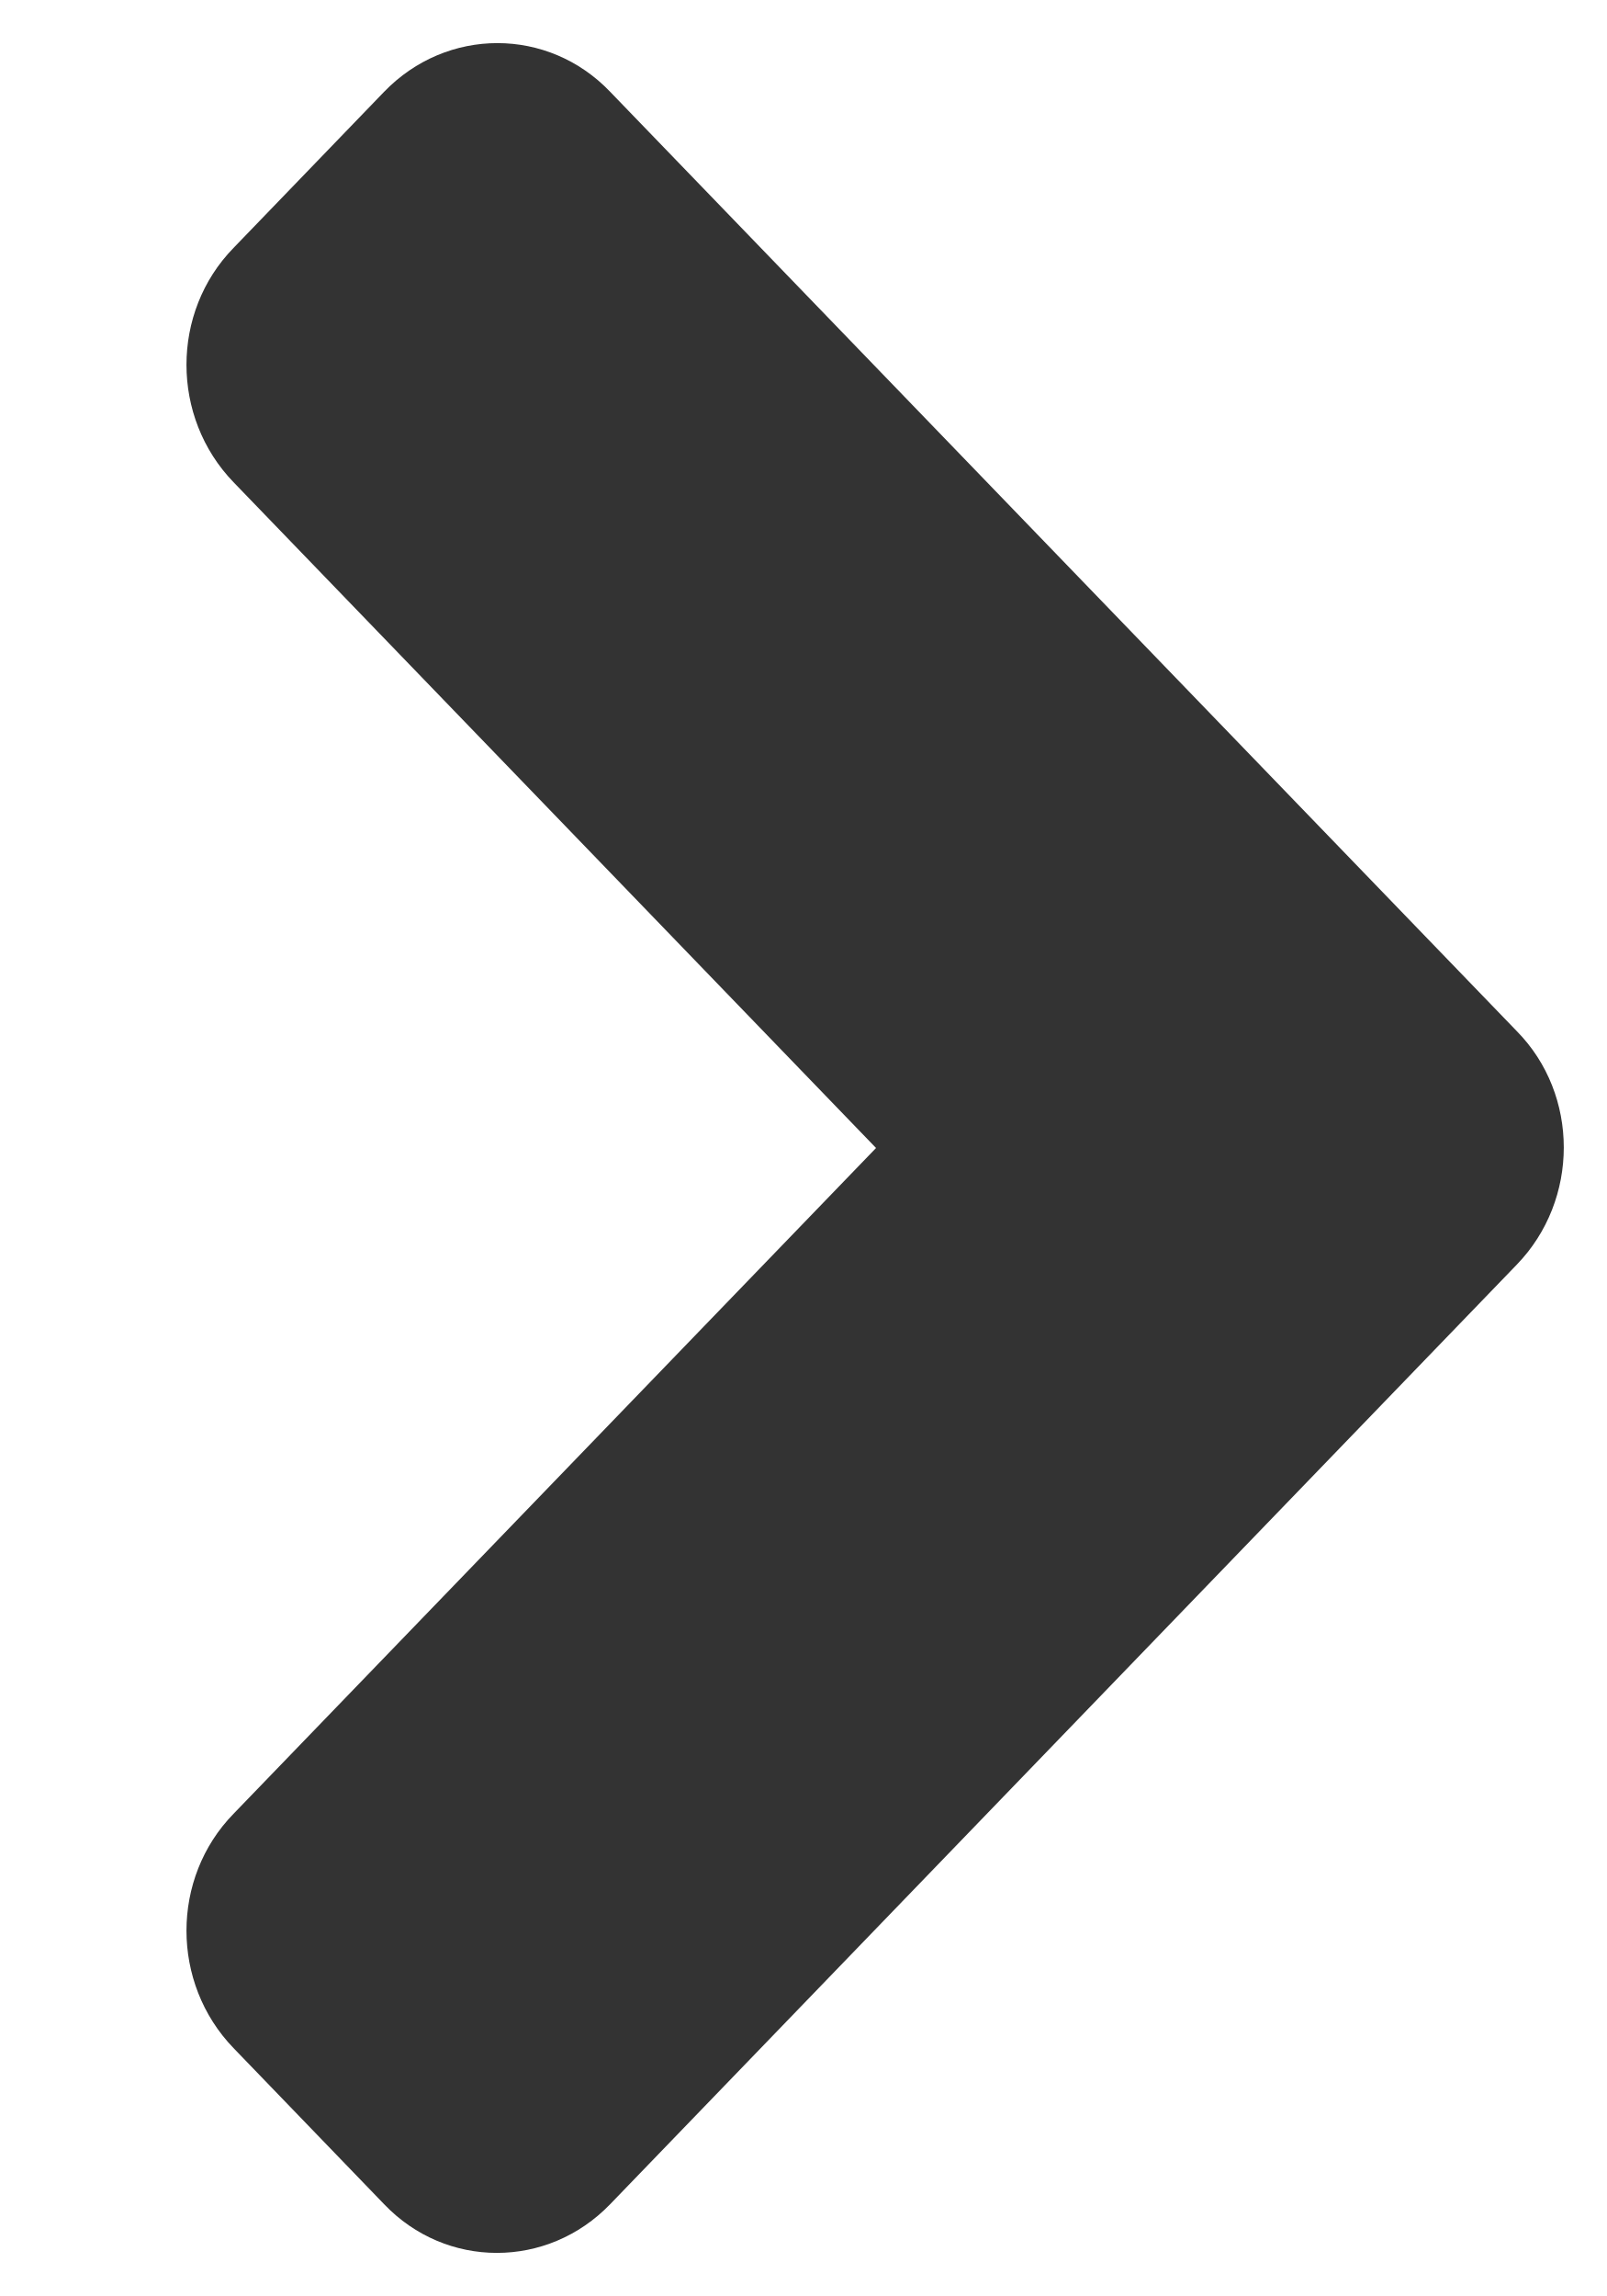
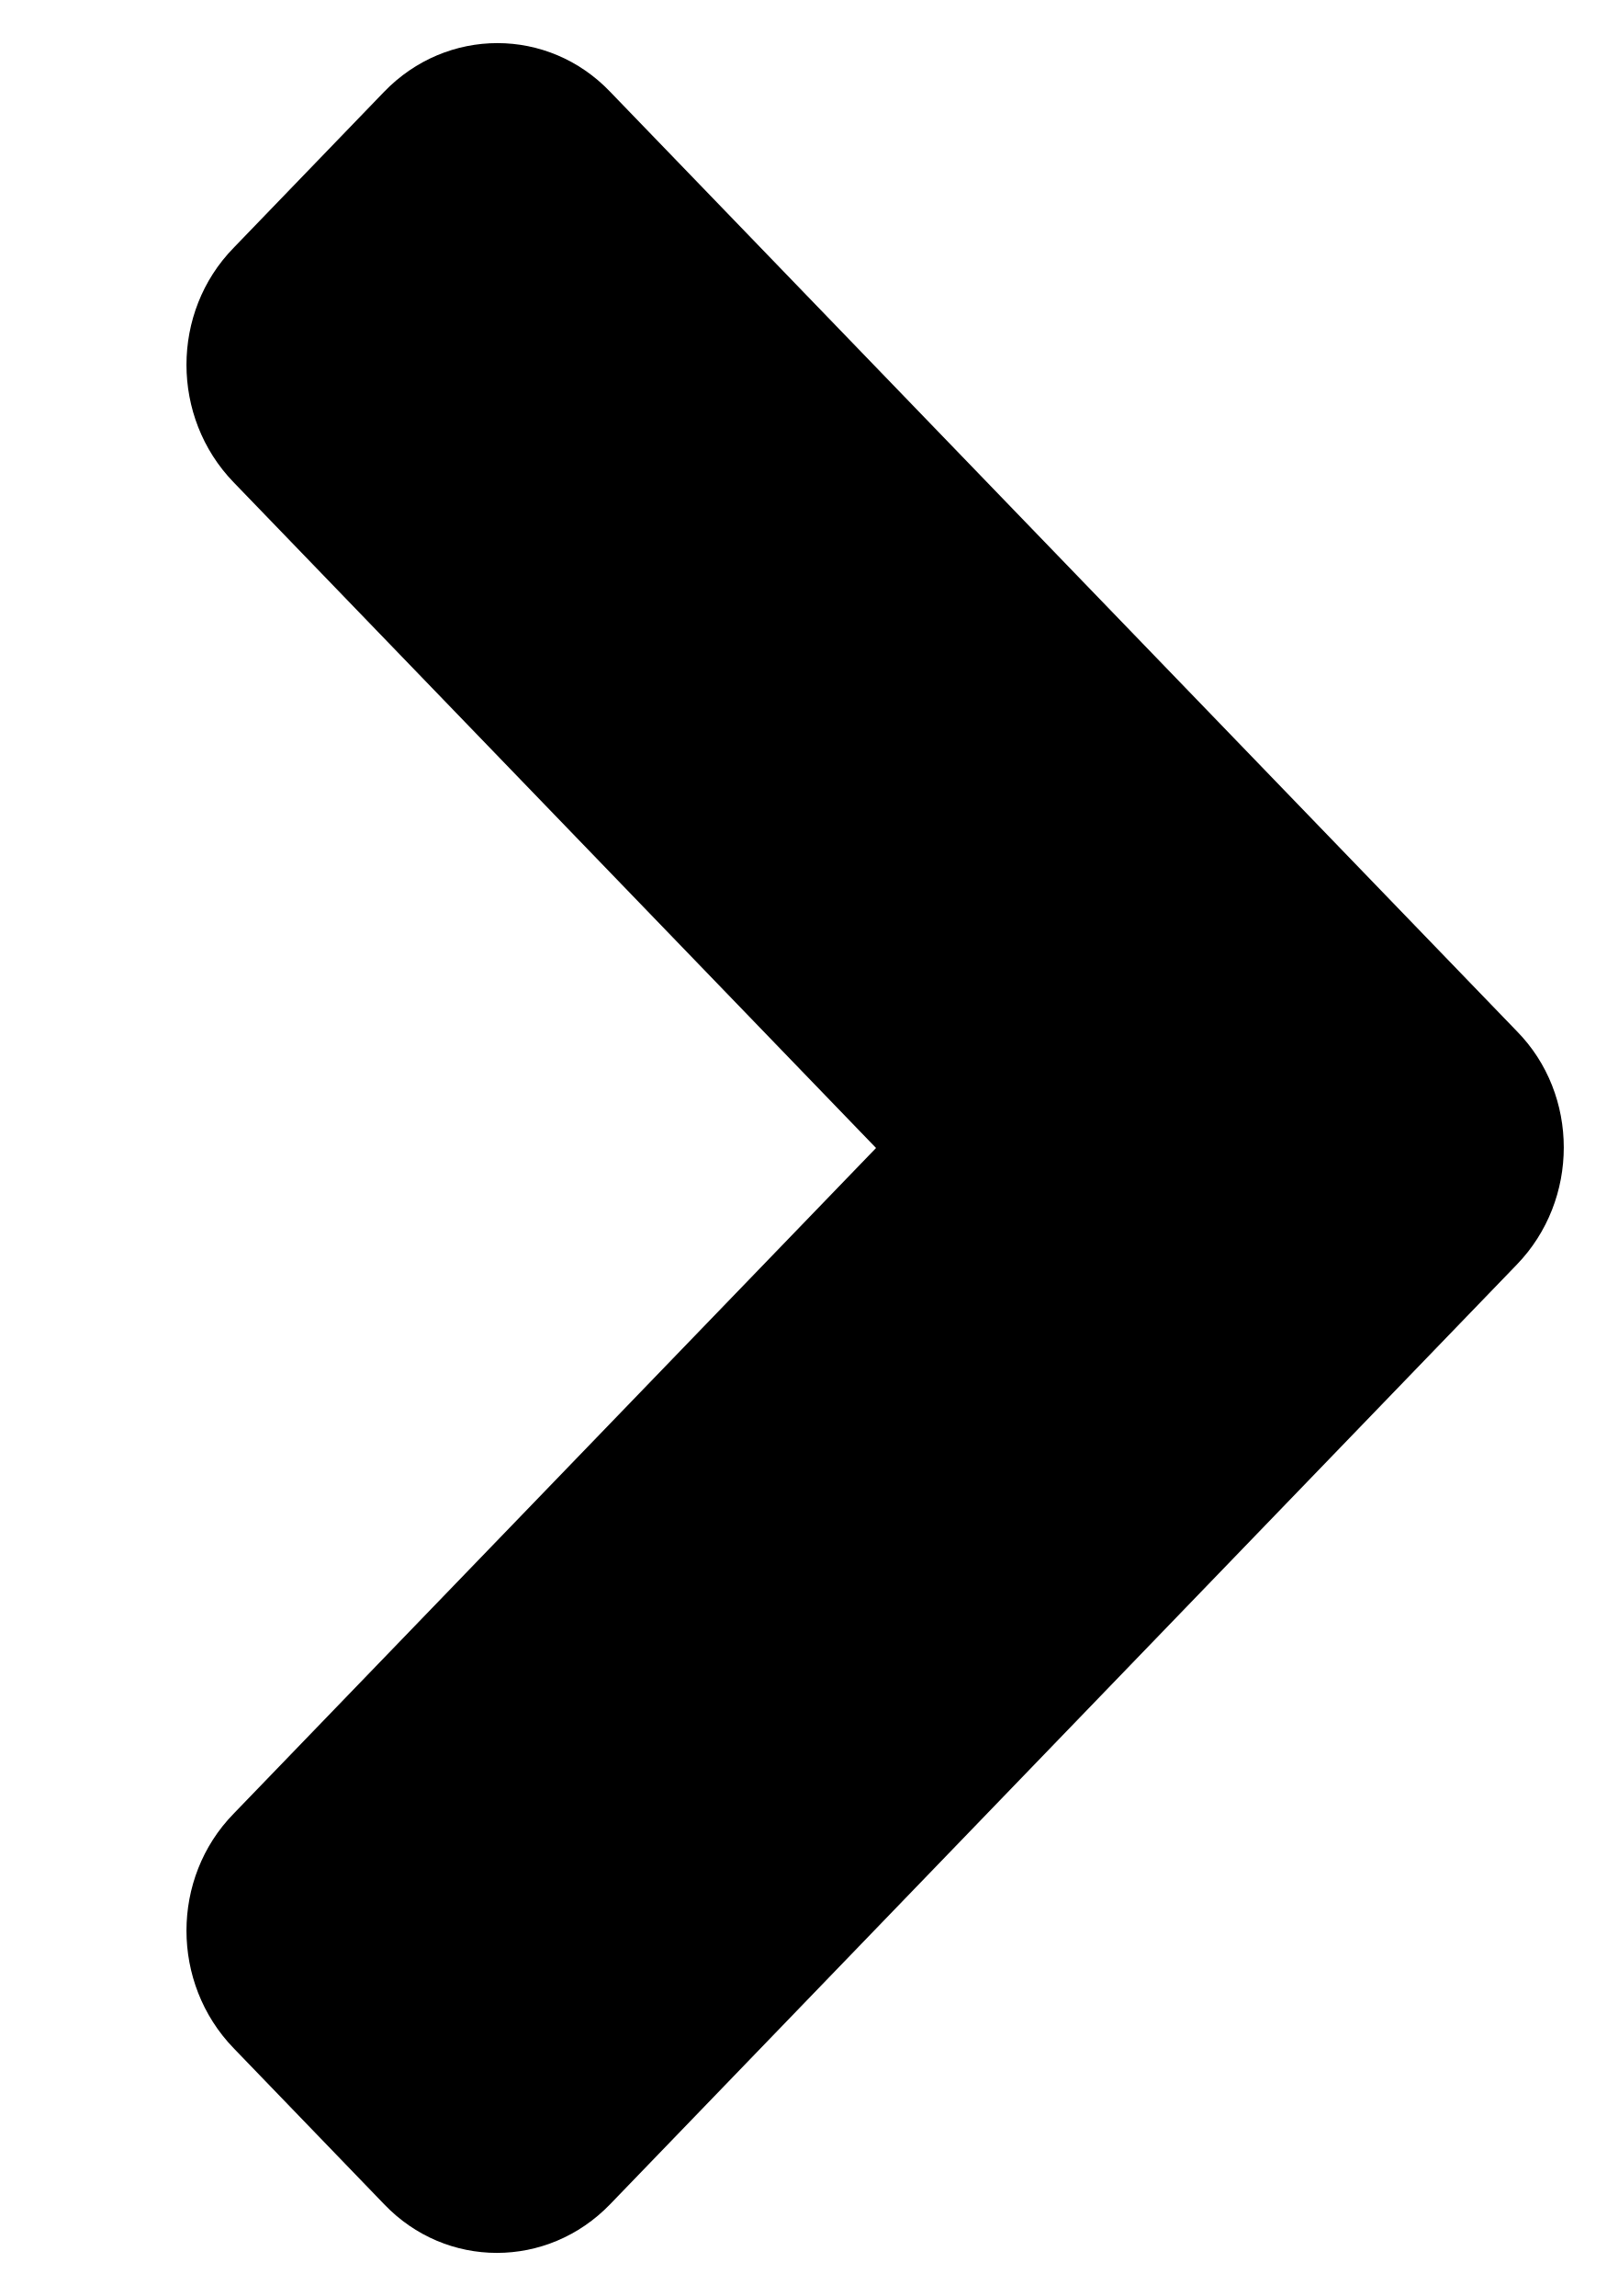
<svg xmlns="http://www.w3.org/2000/svg" width="7" height="10" viewBox="0 0 7 10" fill="none">
-   <path d="M6.607 5.508L2.658 9.6C2.385 9.883 1.943 9.883 1.673 9.6L1.017 8.92C0.744 8.637 0.744 8.18 1.017 7.9L3.816 5L1.017 2.1C0.744 1.817 0.744 1.36 1.017 1.08L1.673 0.4C1.946 0.117 2.388 0.117 2.658 0.4L6.607 4.491C6.88 4.768 6.88 5.226 6.607 5.508Z" fill="#333333" />
+   <path d="M6.607 5.508L2.658 9.6C2.385 9.883 1.943 9.883 1.673 9.6L1.017 8.92C0.744 8.637 0.744 8.18 1.017 7.9L3.816 5L1.017 2.1C0.744 1.817 0.744 1.36 1.017 1.08L1.673 0.4C1.946 0.117 2.388 0.117 2.658 0.4L6.607 4.491C6.88 4.768 6.88 5.226 6.607 5.508Z" fill="currentColor" />
</svg>
